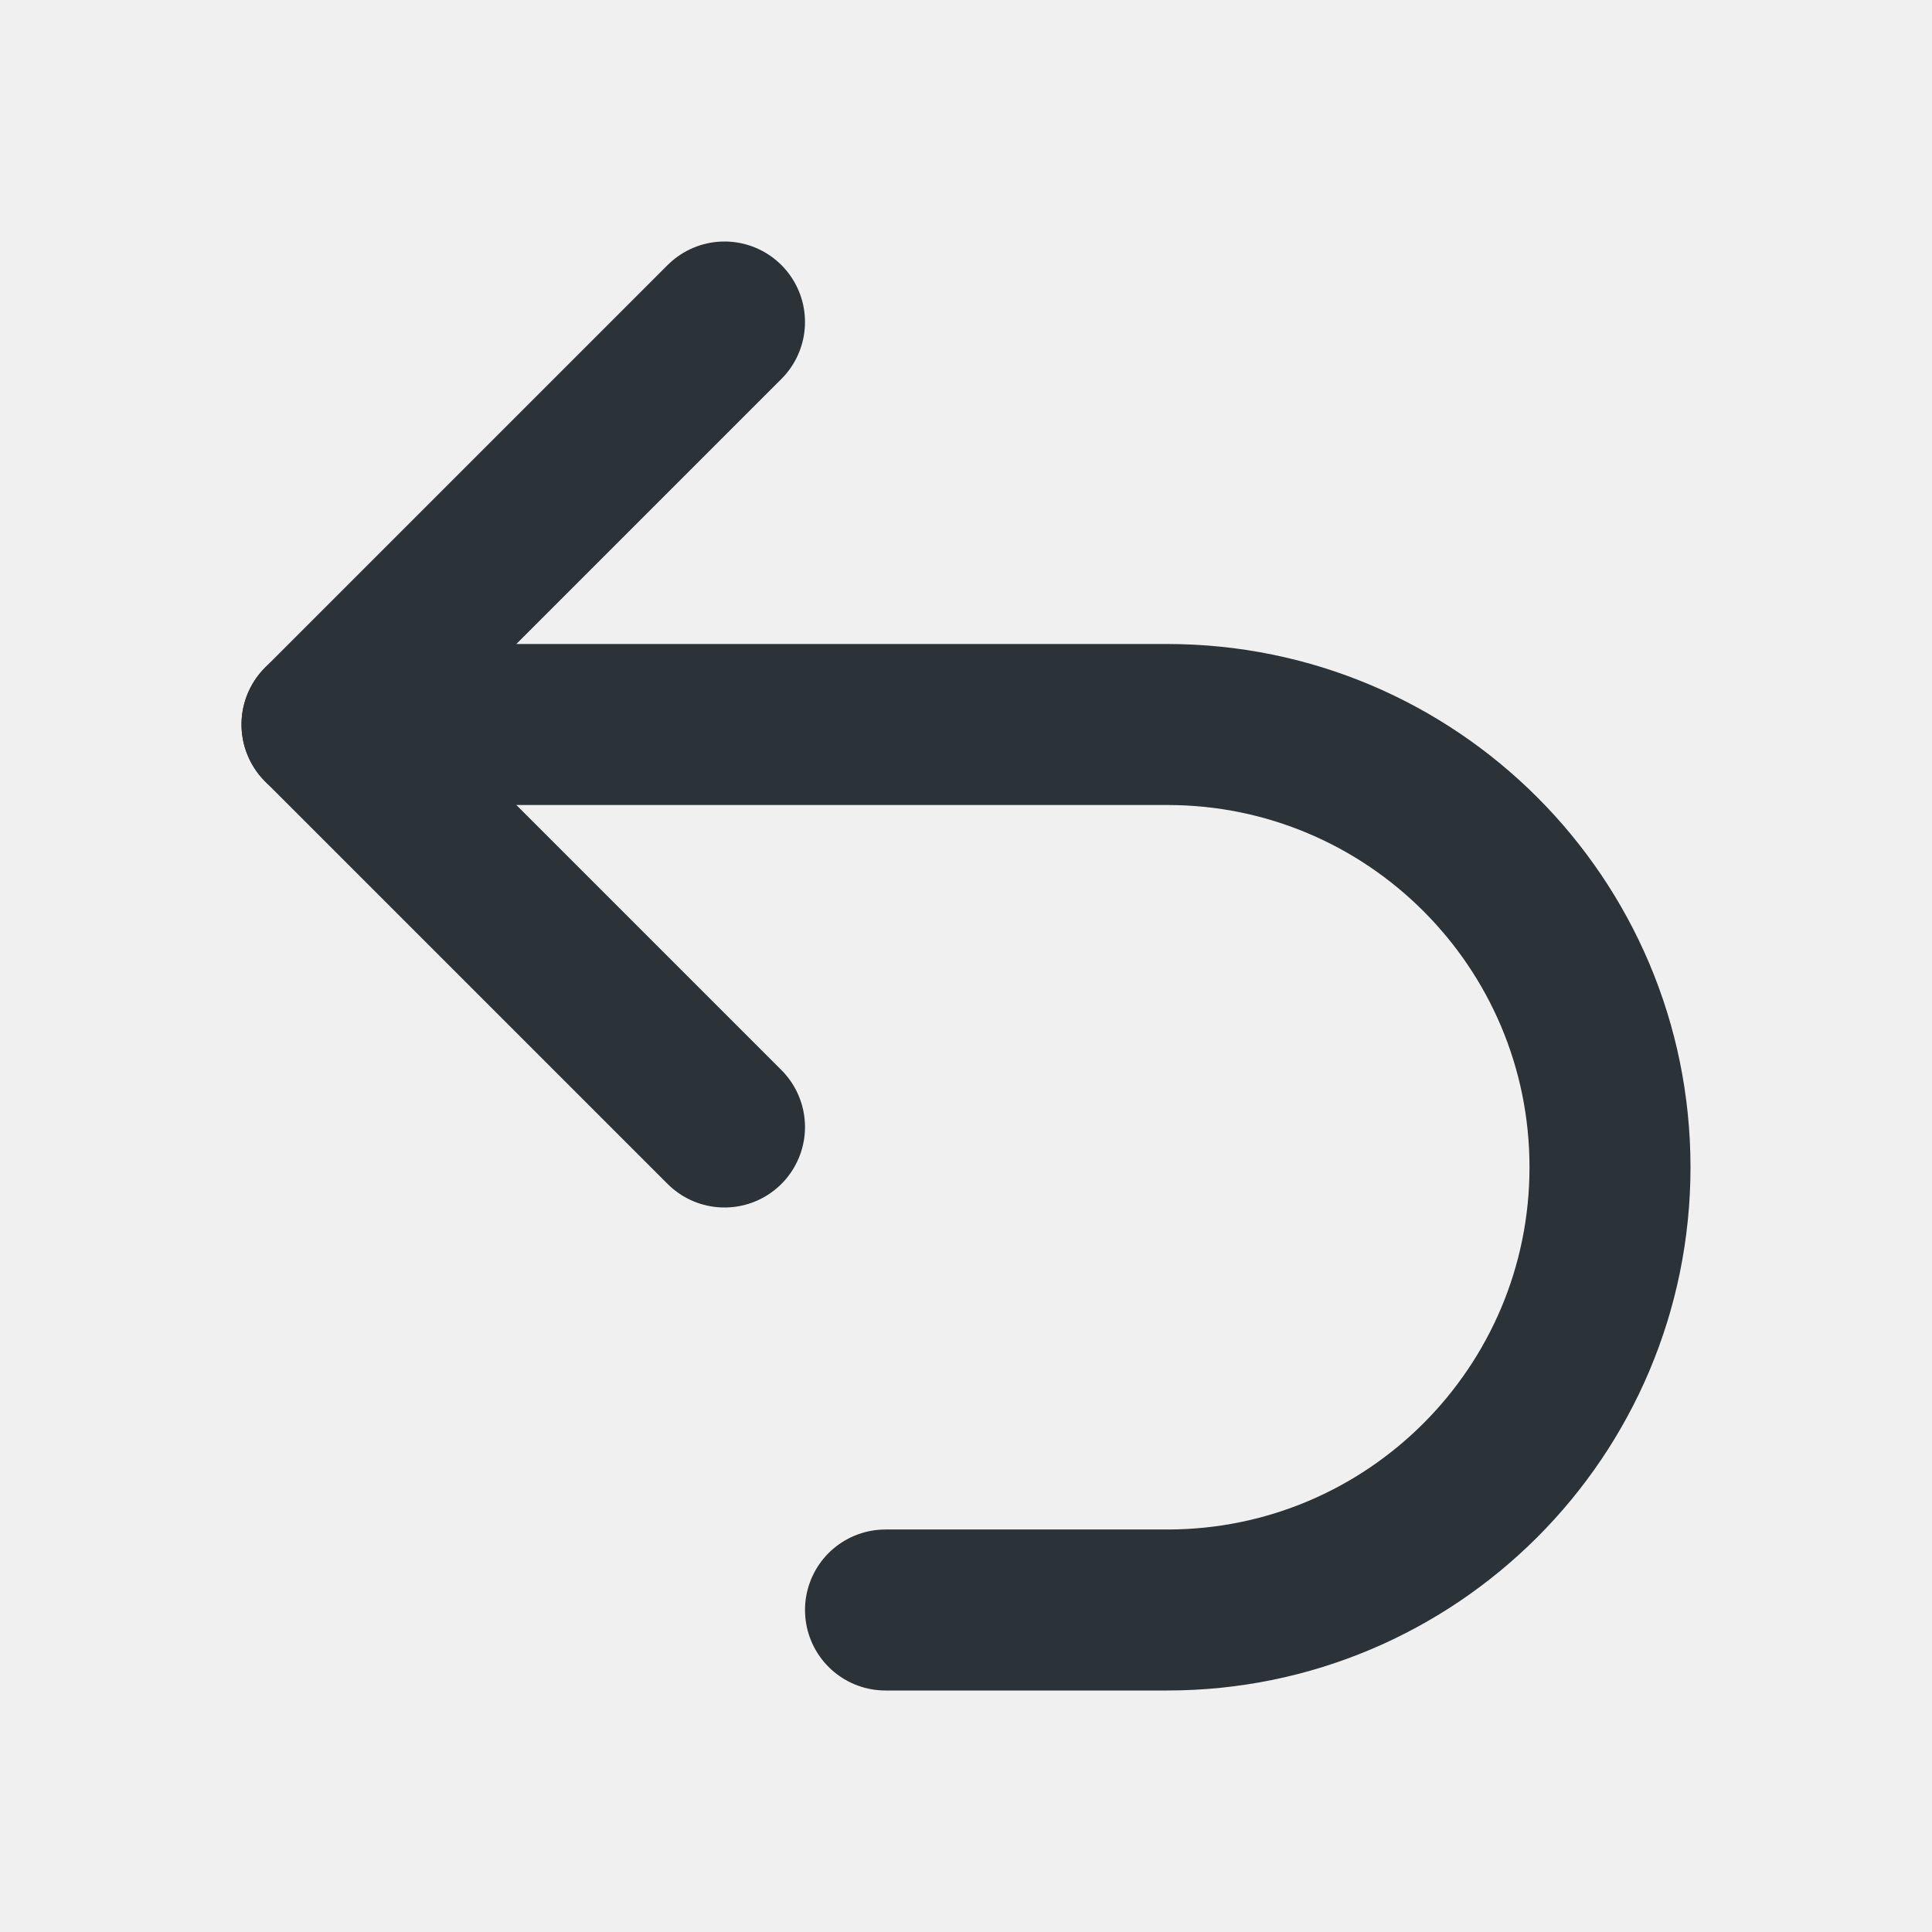
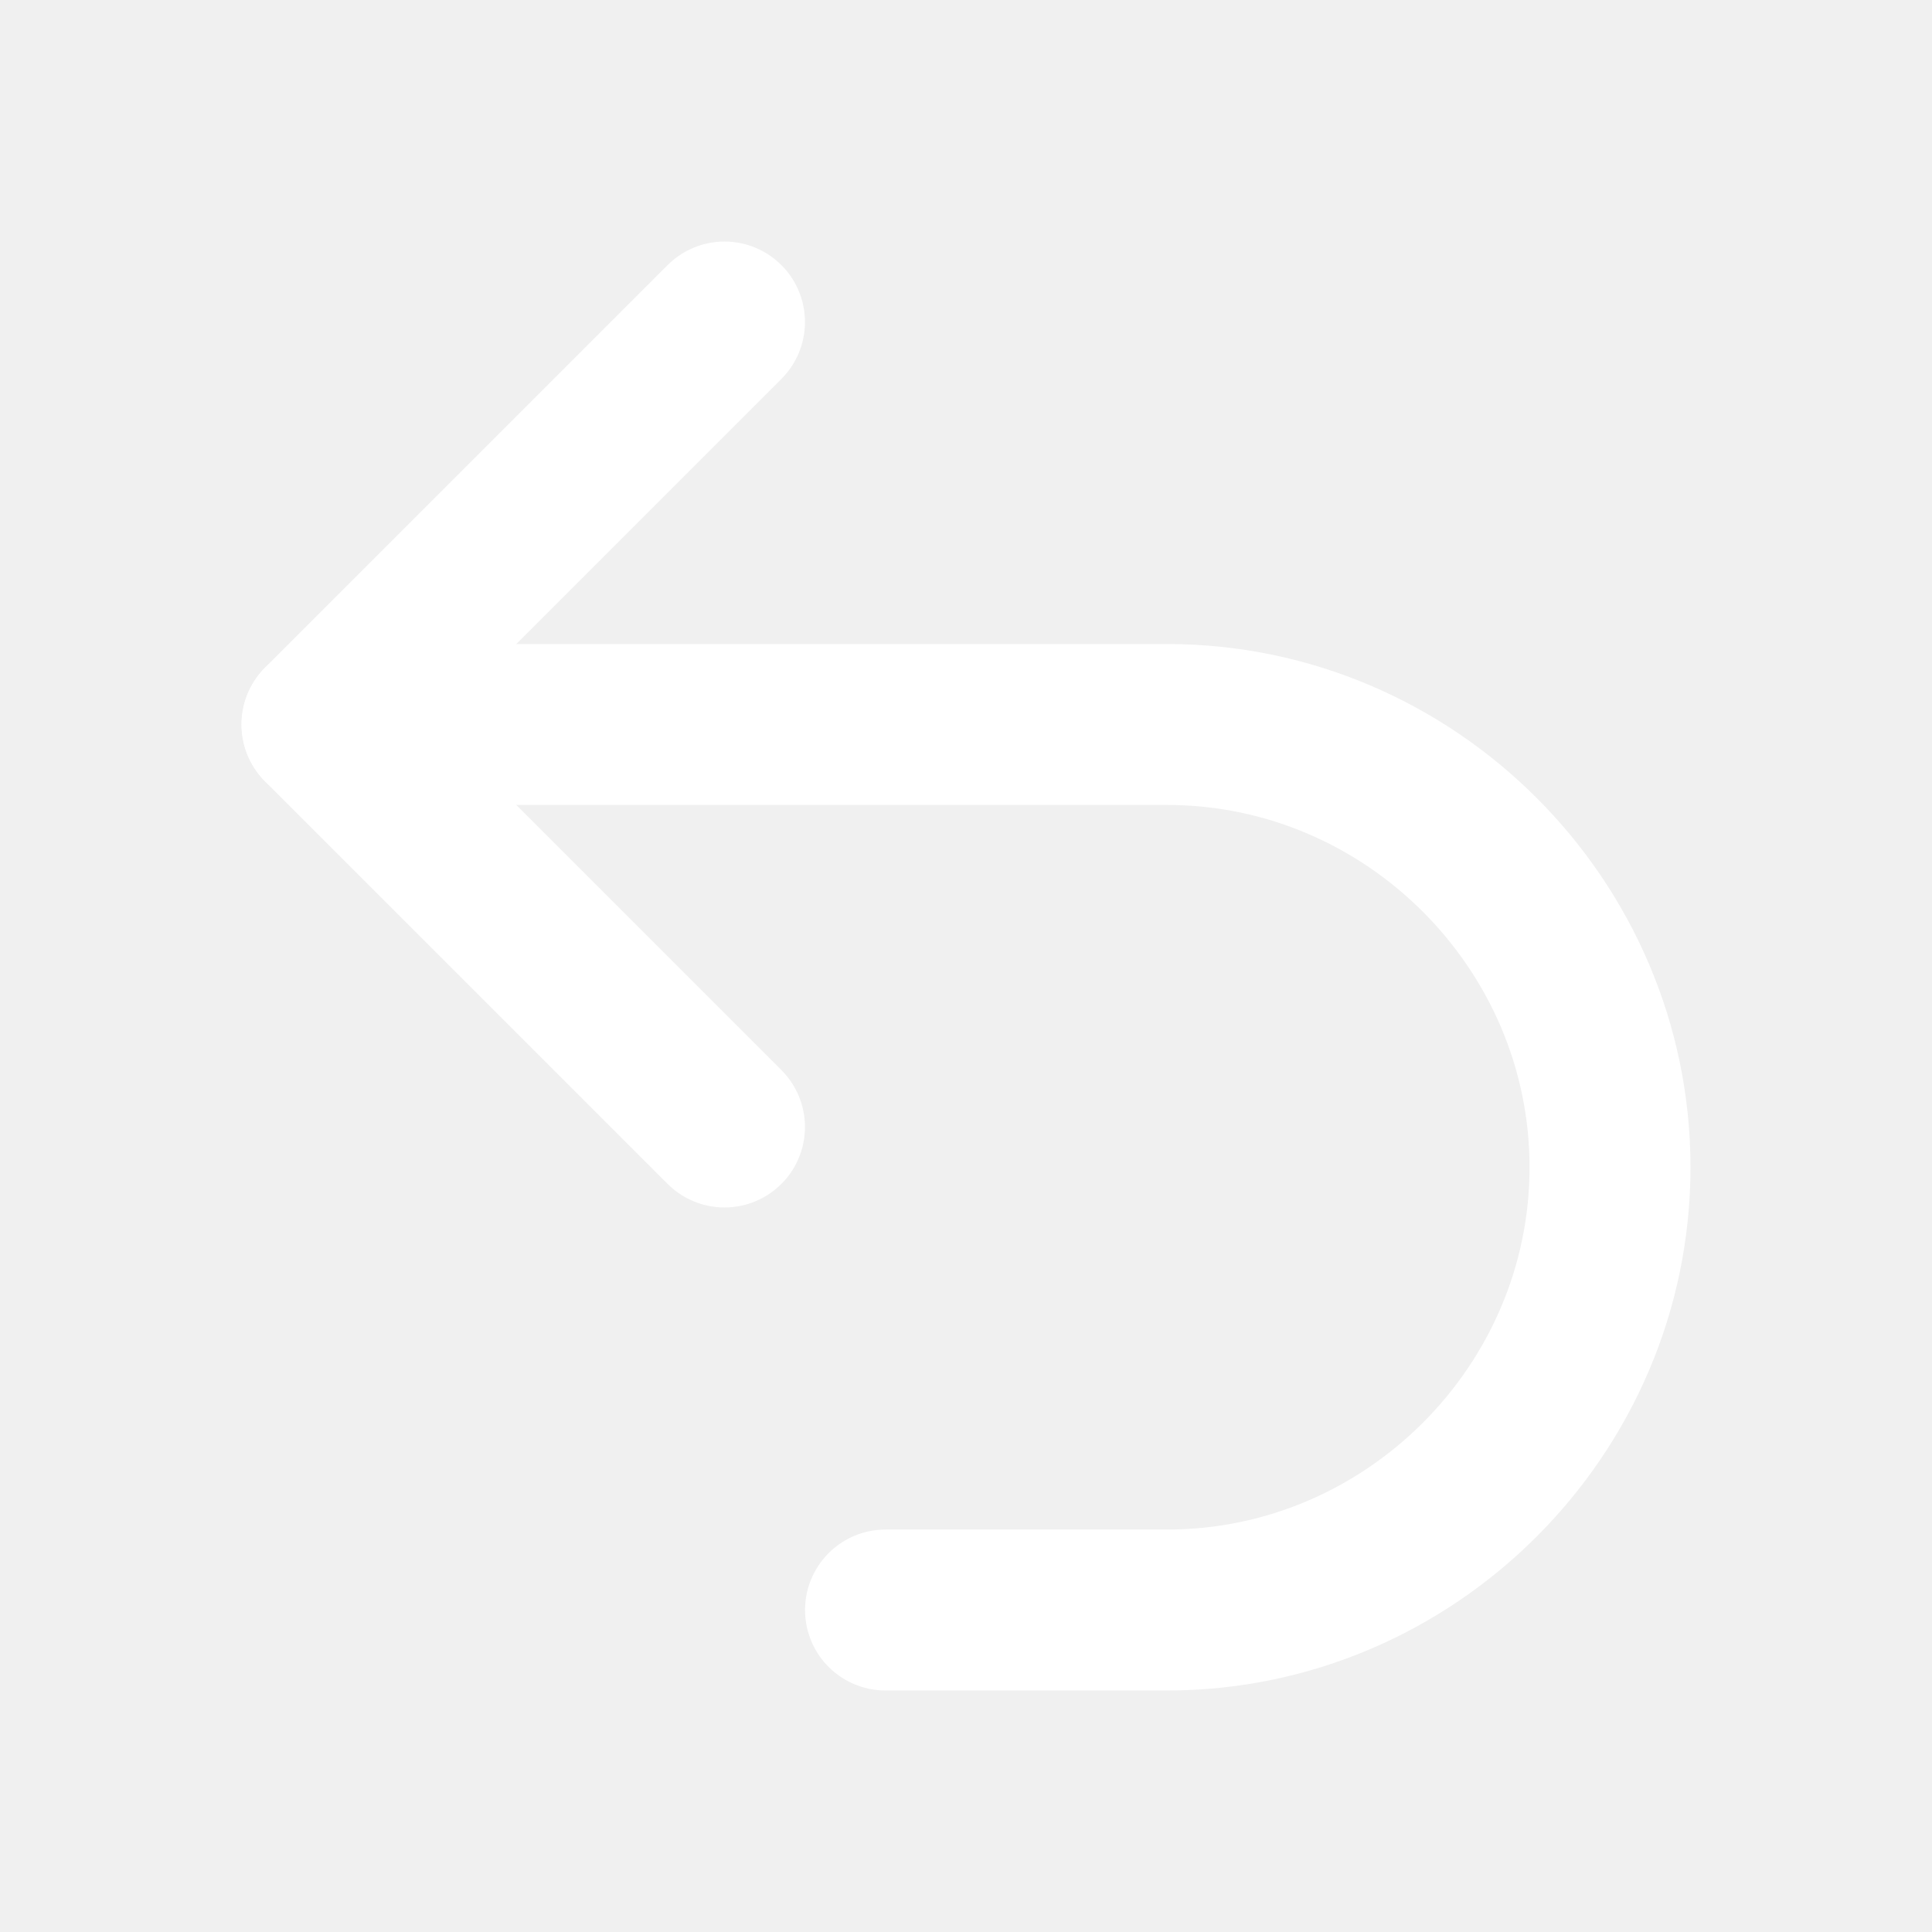
- <svg xmlns="http://www.w3.org/2000/svg" width="24" height="24" viewBox="0 0 24 24" fill="none" stroke="#2C3338" stroke-width="2" stroke-linecap="round" stroke-linejoin="round" class="lucide lucide-undo2-icon lucide-undo-2">
-   <path d="M9 14 4 9l5-5" />
-   <path d="M4 9h10.5a5.5 5.5 0 0 1 5.5 5.5a5.5 5.5 0 0 1-5.5 5.5H11" />
+ <svg xmlns="http://www.w3.org/2000/svg" width="100%" height="100%" viewBox="0 0 100 100" version="1.1" xml:space="preserve" style="fill-rule:evenodd;clip-rule:evenodd;stroke-linecap:round;stroke-linejoin:round;">
+   <path d="M37.5,58.333l-20.833,-20.833l20.833,-20.833" style="fill:none;fill-rule:nonzero;stroke:#fff;stroke-width:8.33px;" />
+   <path d="M16.667,37.5l43.75,0c12.572,0 22.917,10.345 22.917,22.917c0,12.572 -10.345,22.917 -22.917,22.917l-14.583,0" style="fill:none;fill-rule:nonzero;stroke:#fff;stroke-width:8.33px;" />
</svg>
